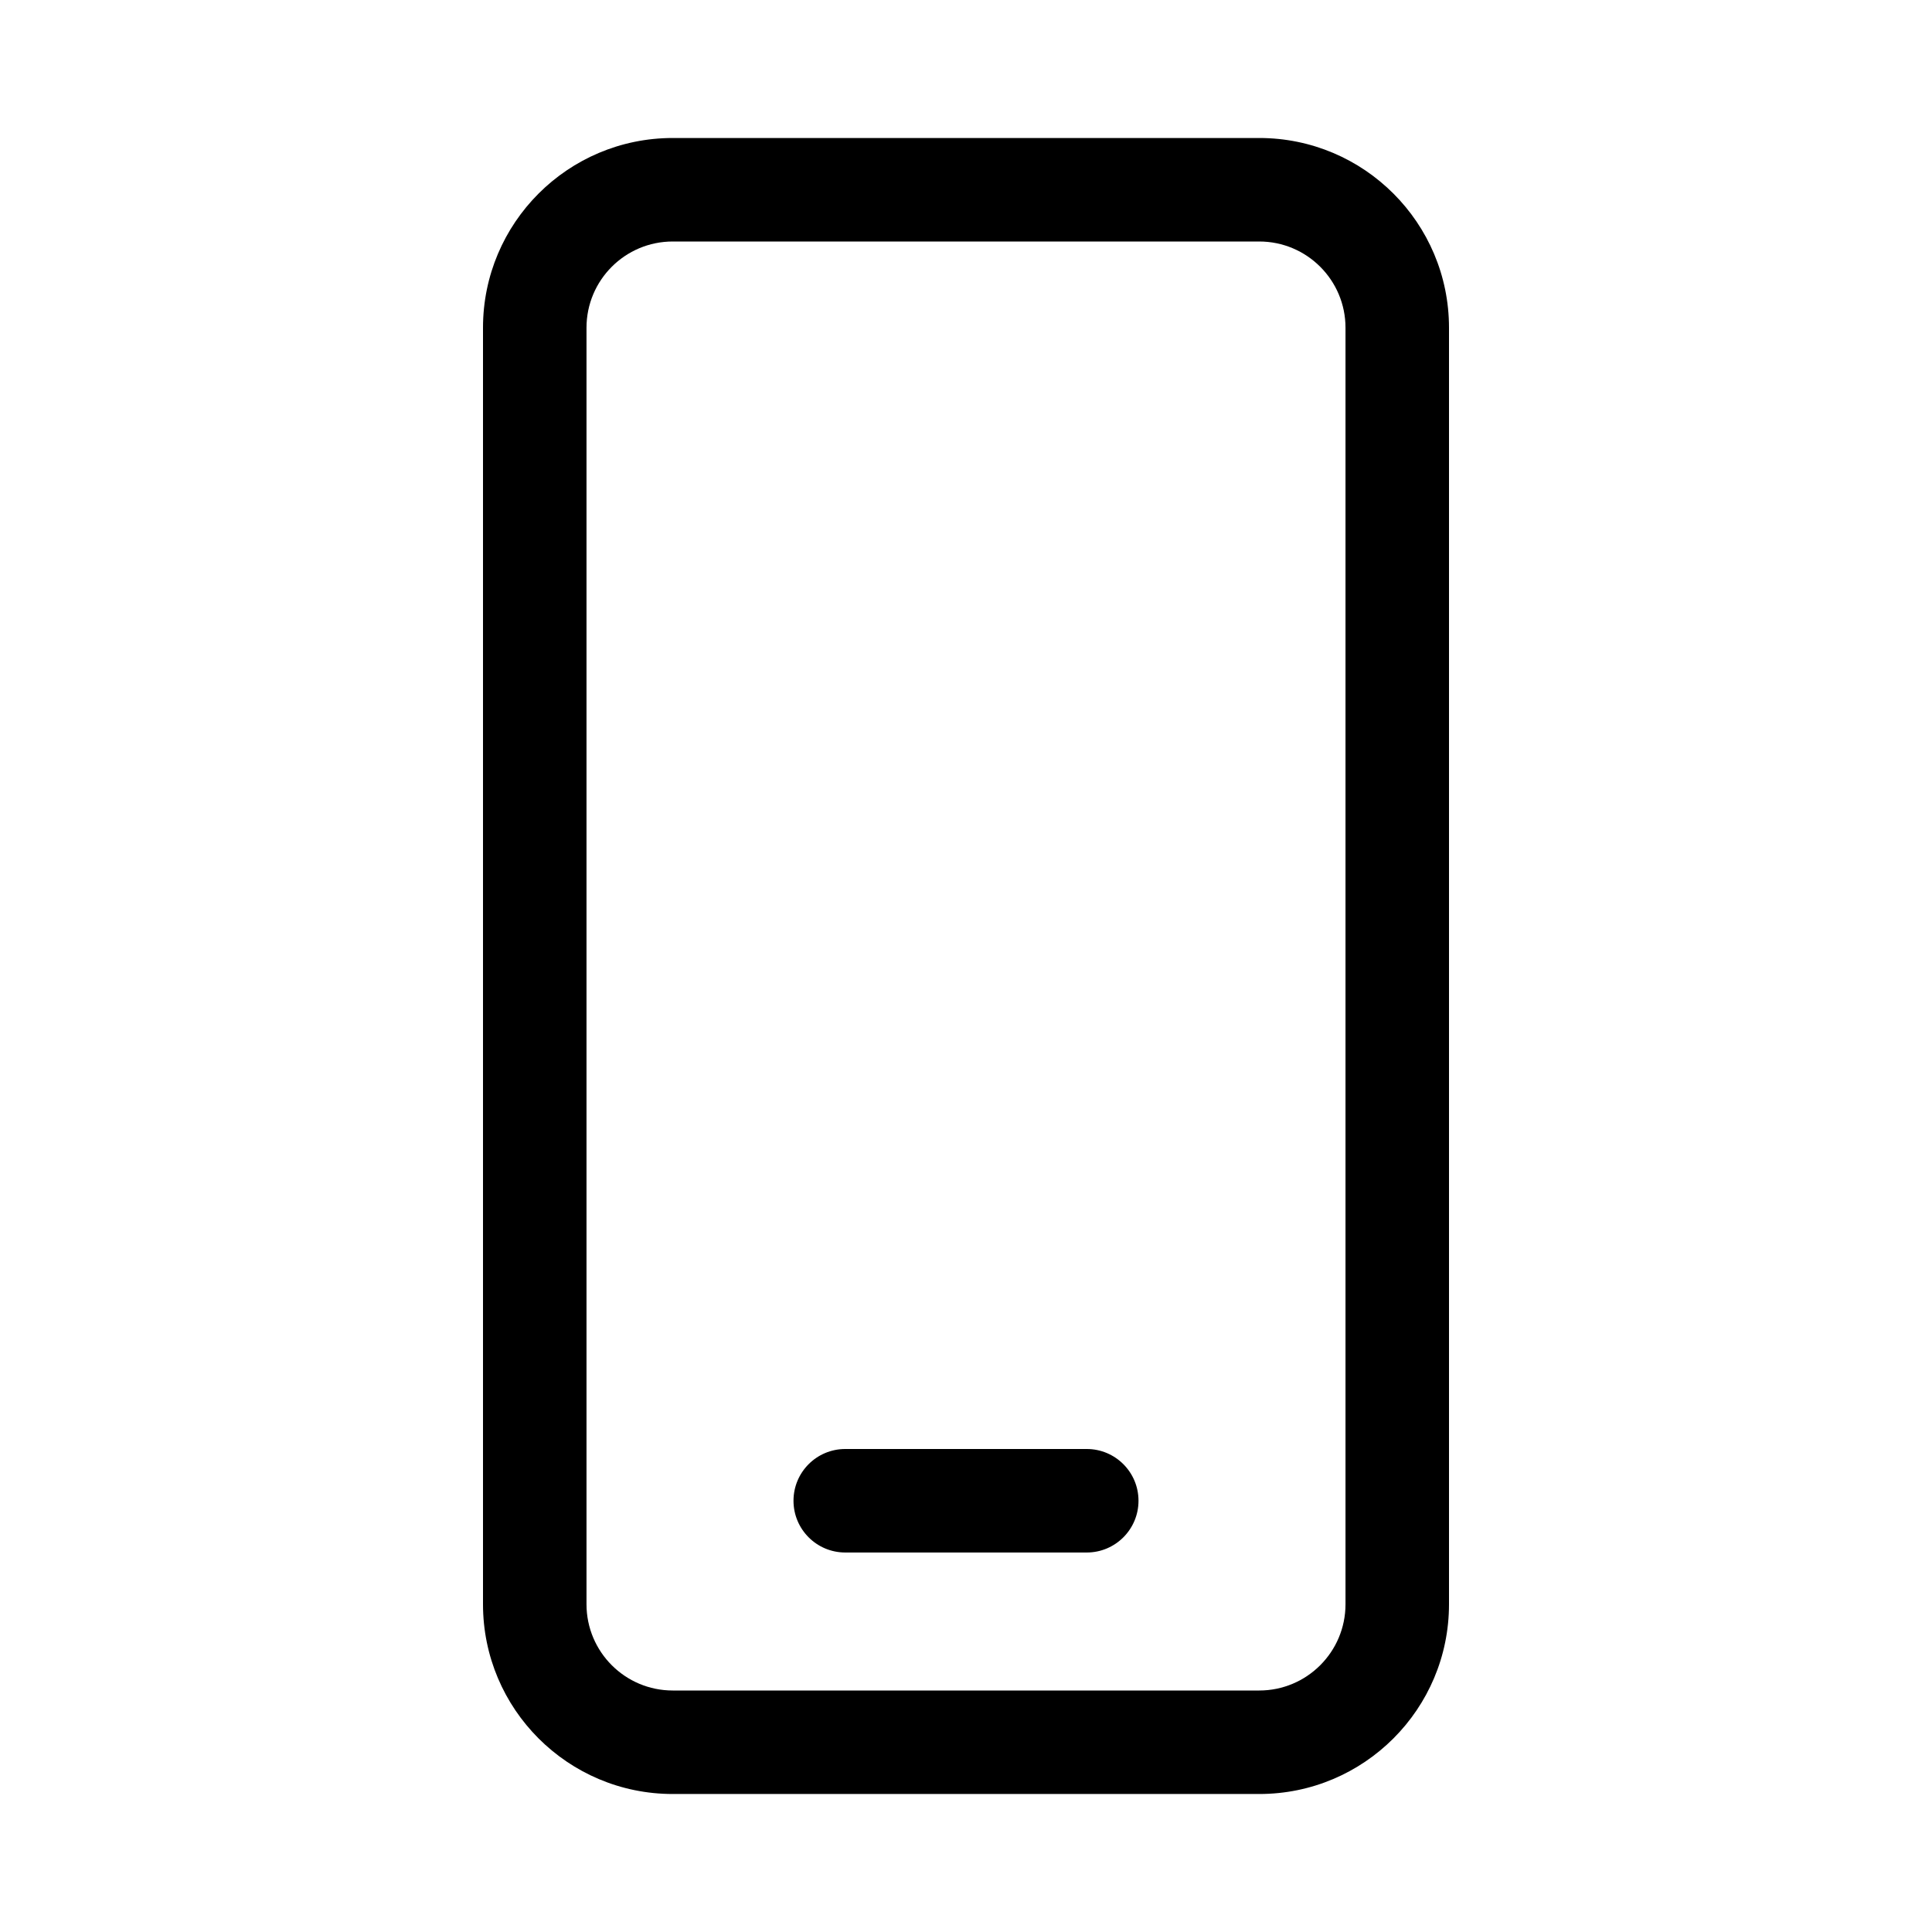
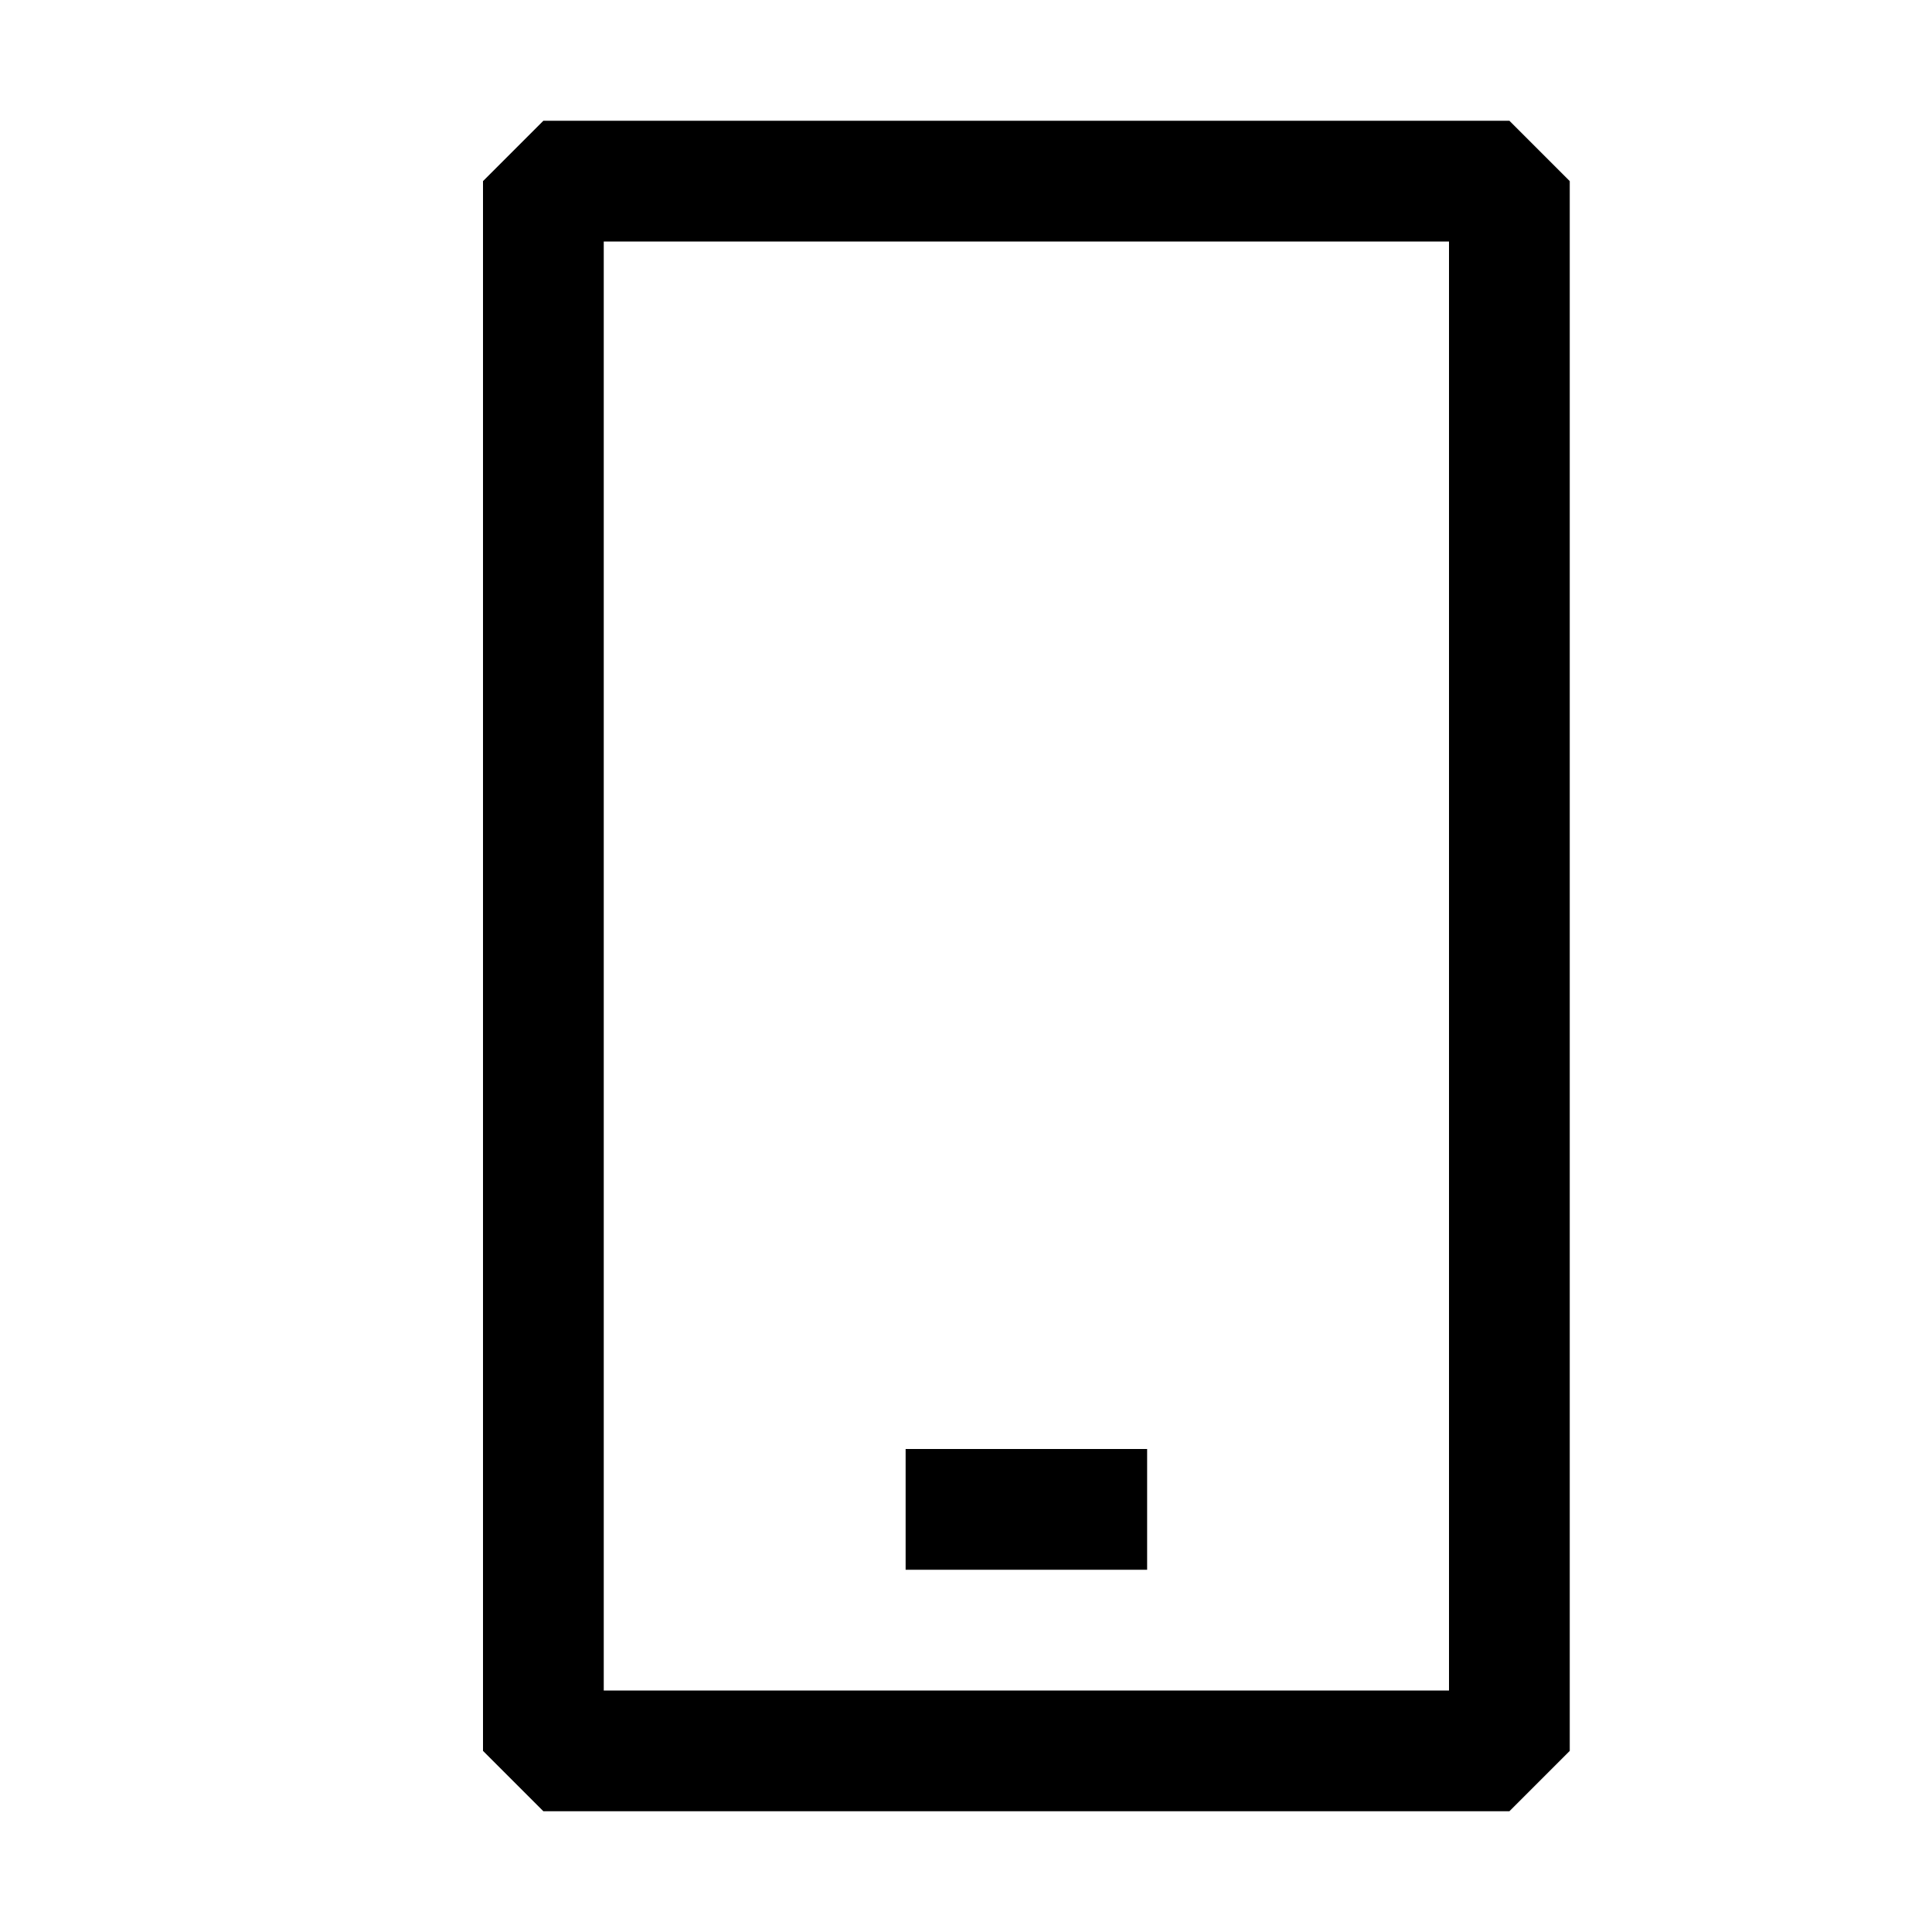
- <svg xmlns="http://www.w3.org/2000/svg" width="1em" height="1em" viewBox="0 0 28 28">
-   <path fill="currentColor" d="M9.75 2A2.75 2.75 0 0 0 7 4.75v18.5A2.75 2.75 0 0 0 9.75 26h8.5A2.75 2.75 0 0 0 21 23.25V4.75A2.75 2.75 0 0 0 18.25 2zM8.5 4.75c0-.69.56-1.25 1.25-1.25h8.5c.69 0 1.25.56 1.25 1.25v18.5c0 .69-.56 1.25-1.25 1.25h-8.5c-.69 0-1.25-.56-1.25-1.25zM12.25 21a.75.75 0 0 0 0 1.5h3.5a.75.75 0 0 0 0-1.5z" />
+ <svg xmlns="http://www.w3.org/2000/svg" width="1em" height="1em" viewBox="0 0 16 16">
+   <path fill="currentColor" fill-rule="evenodd" d="M4.5 1h8l.5.5v13l-.5.5h-8l-.5-.5v-13zM5 14h7V2H5zm2.5-2h2v1h-2z" clip-rule="evenodd" />
</svg>
